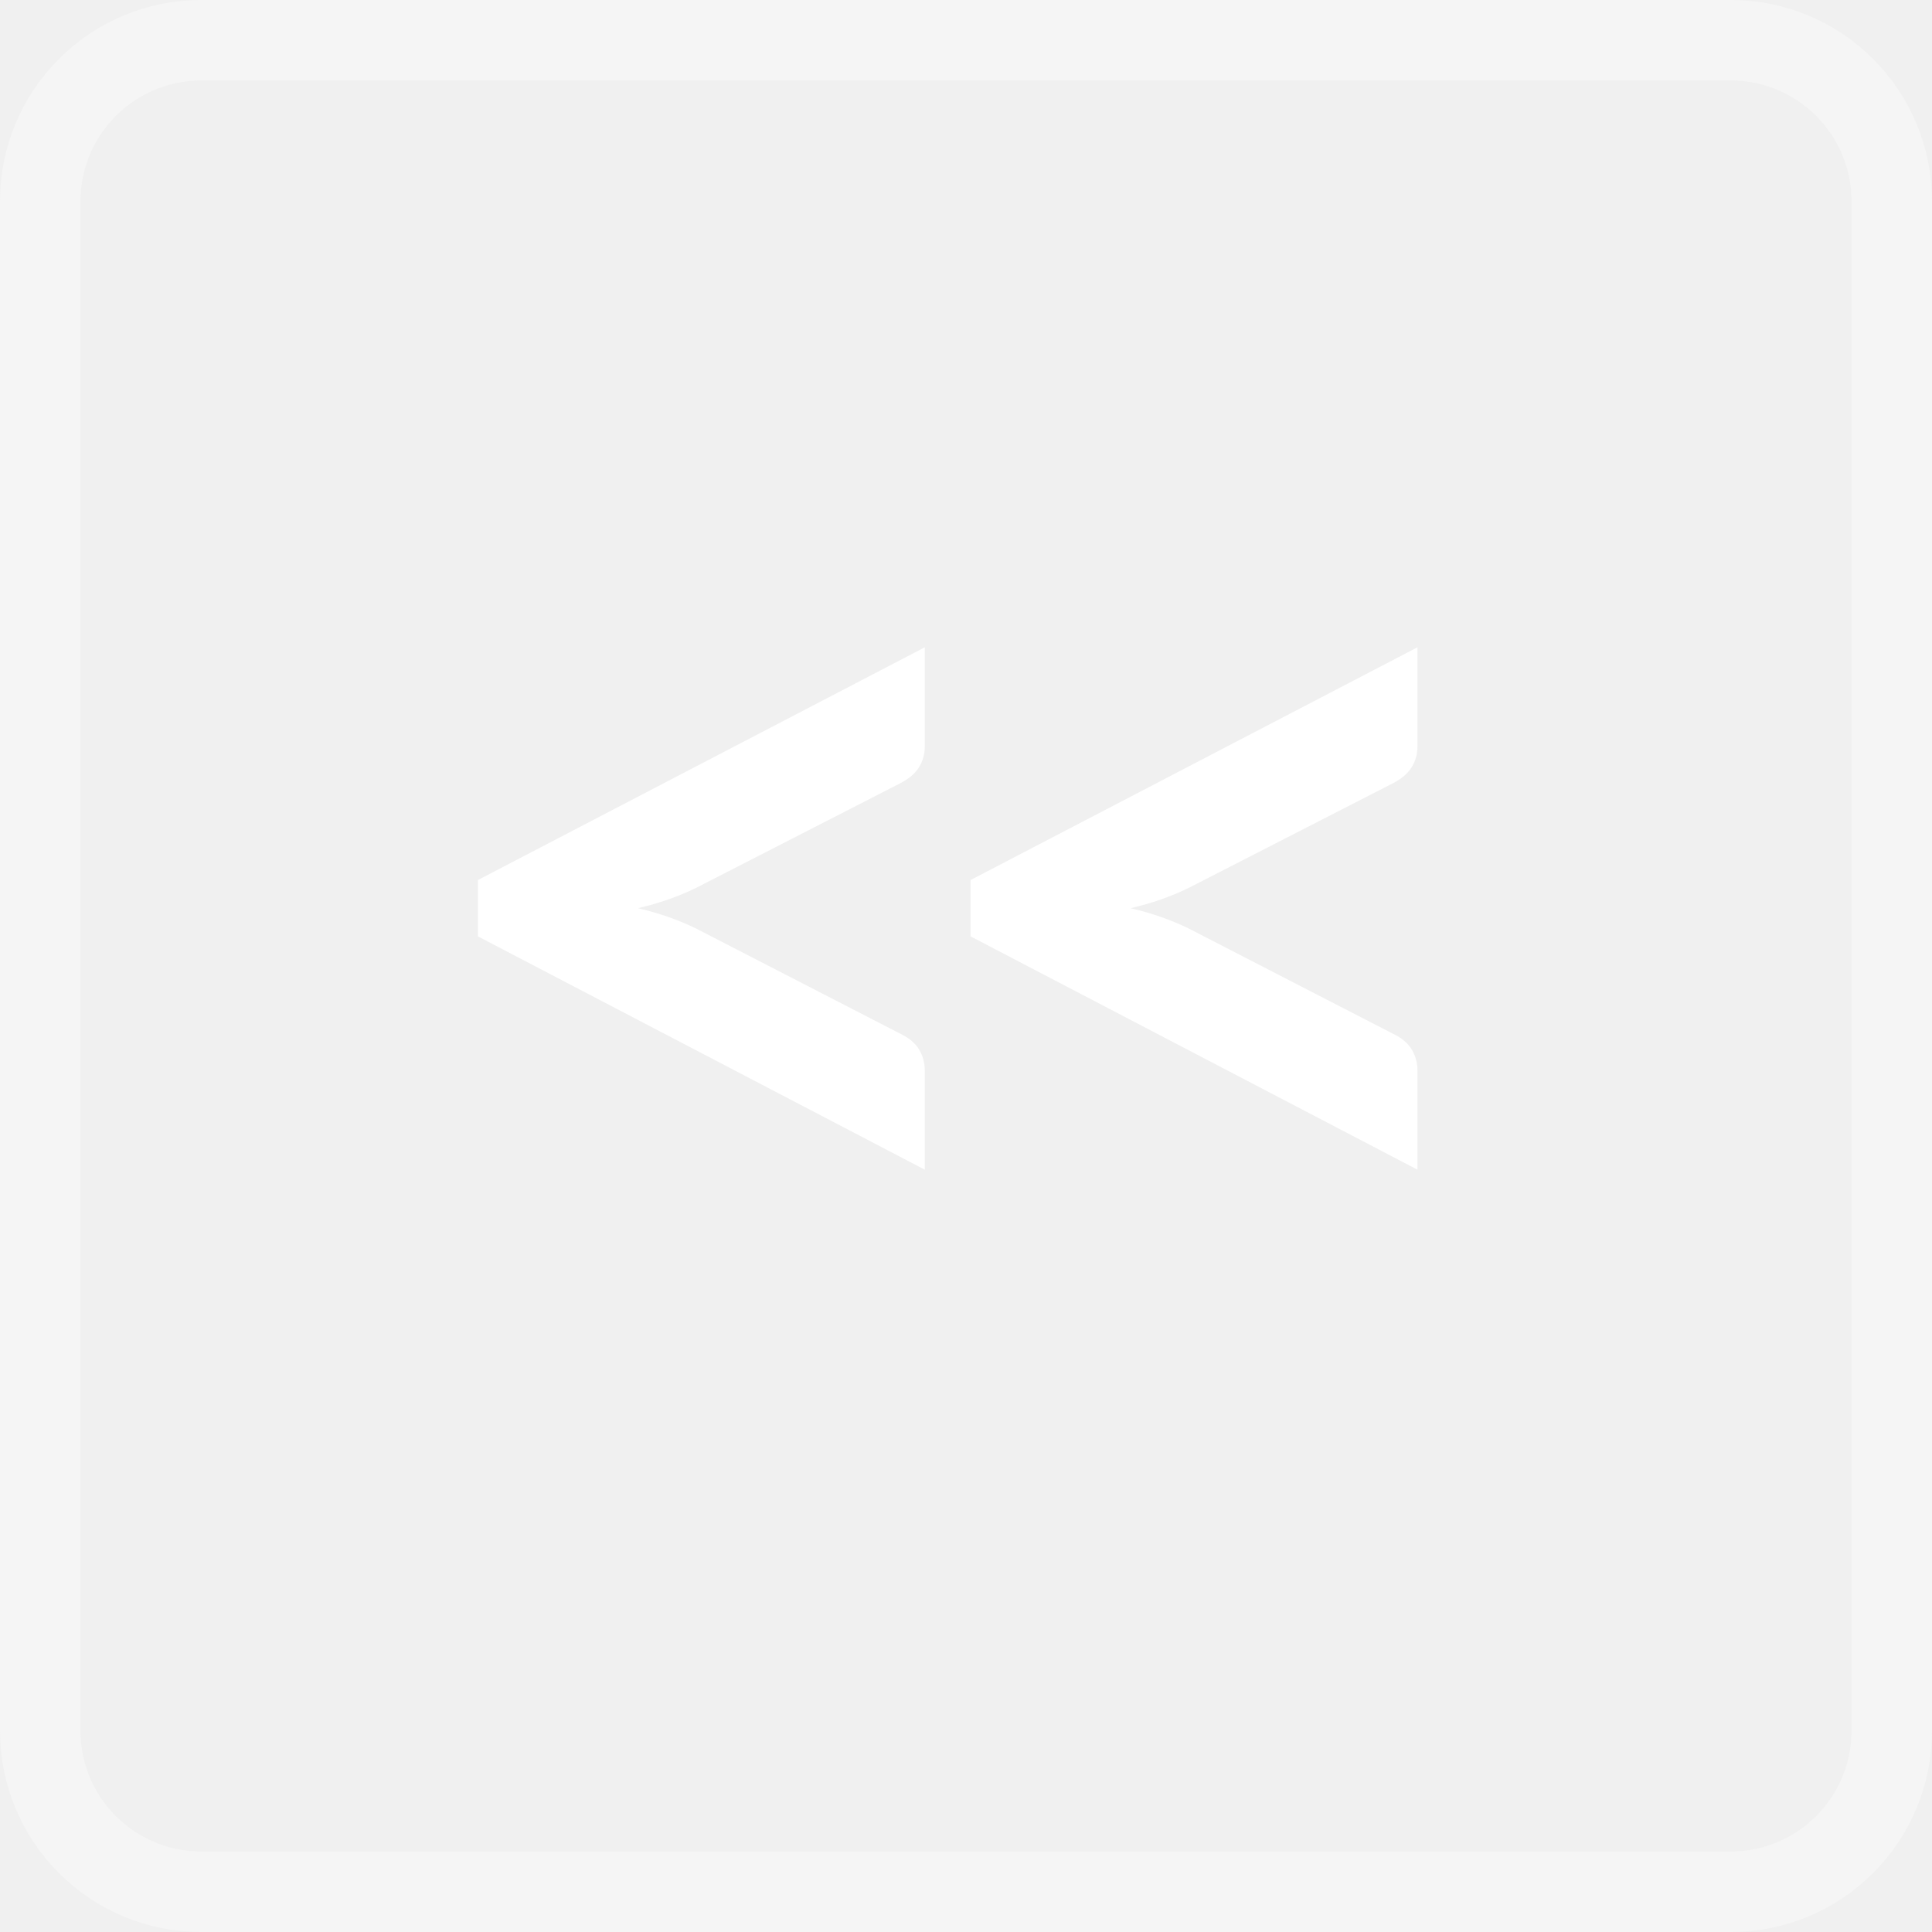
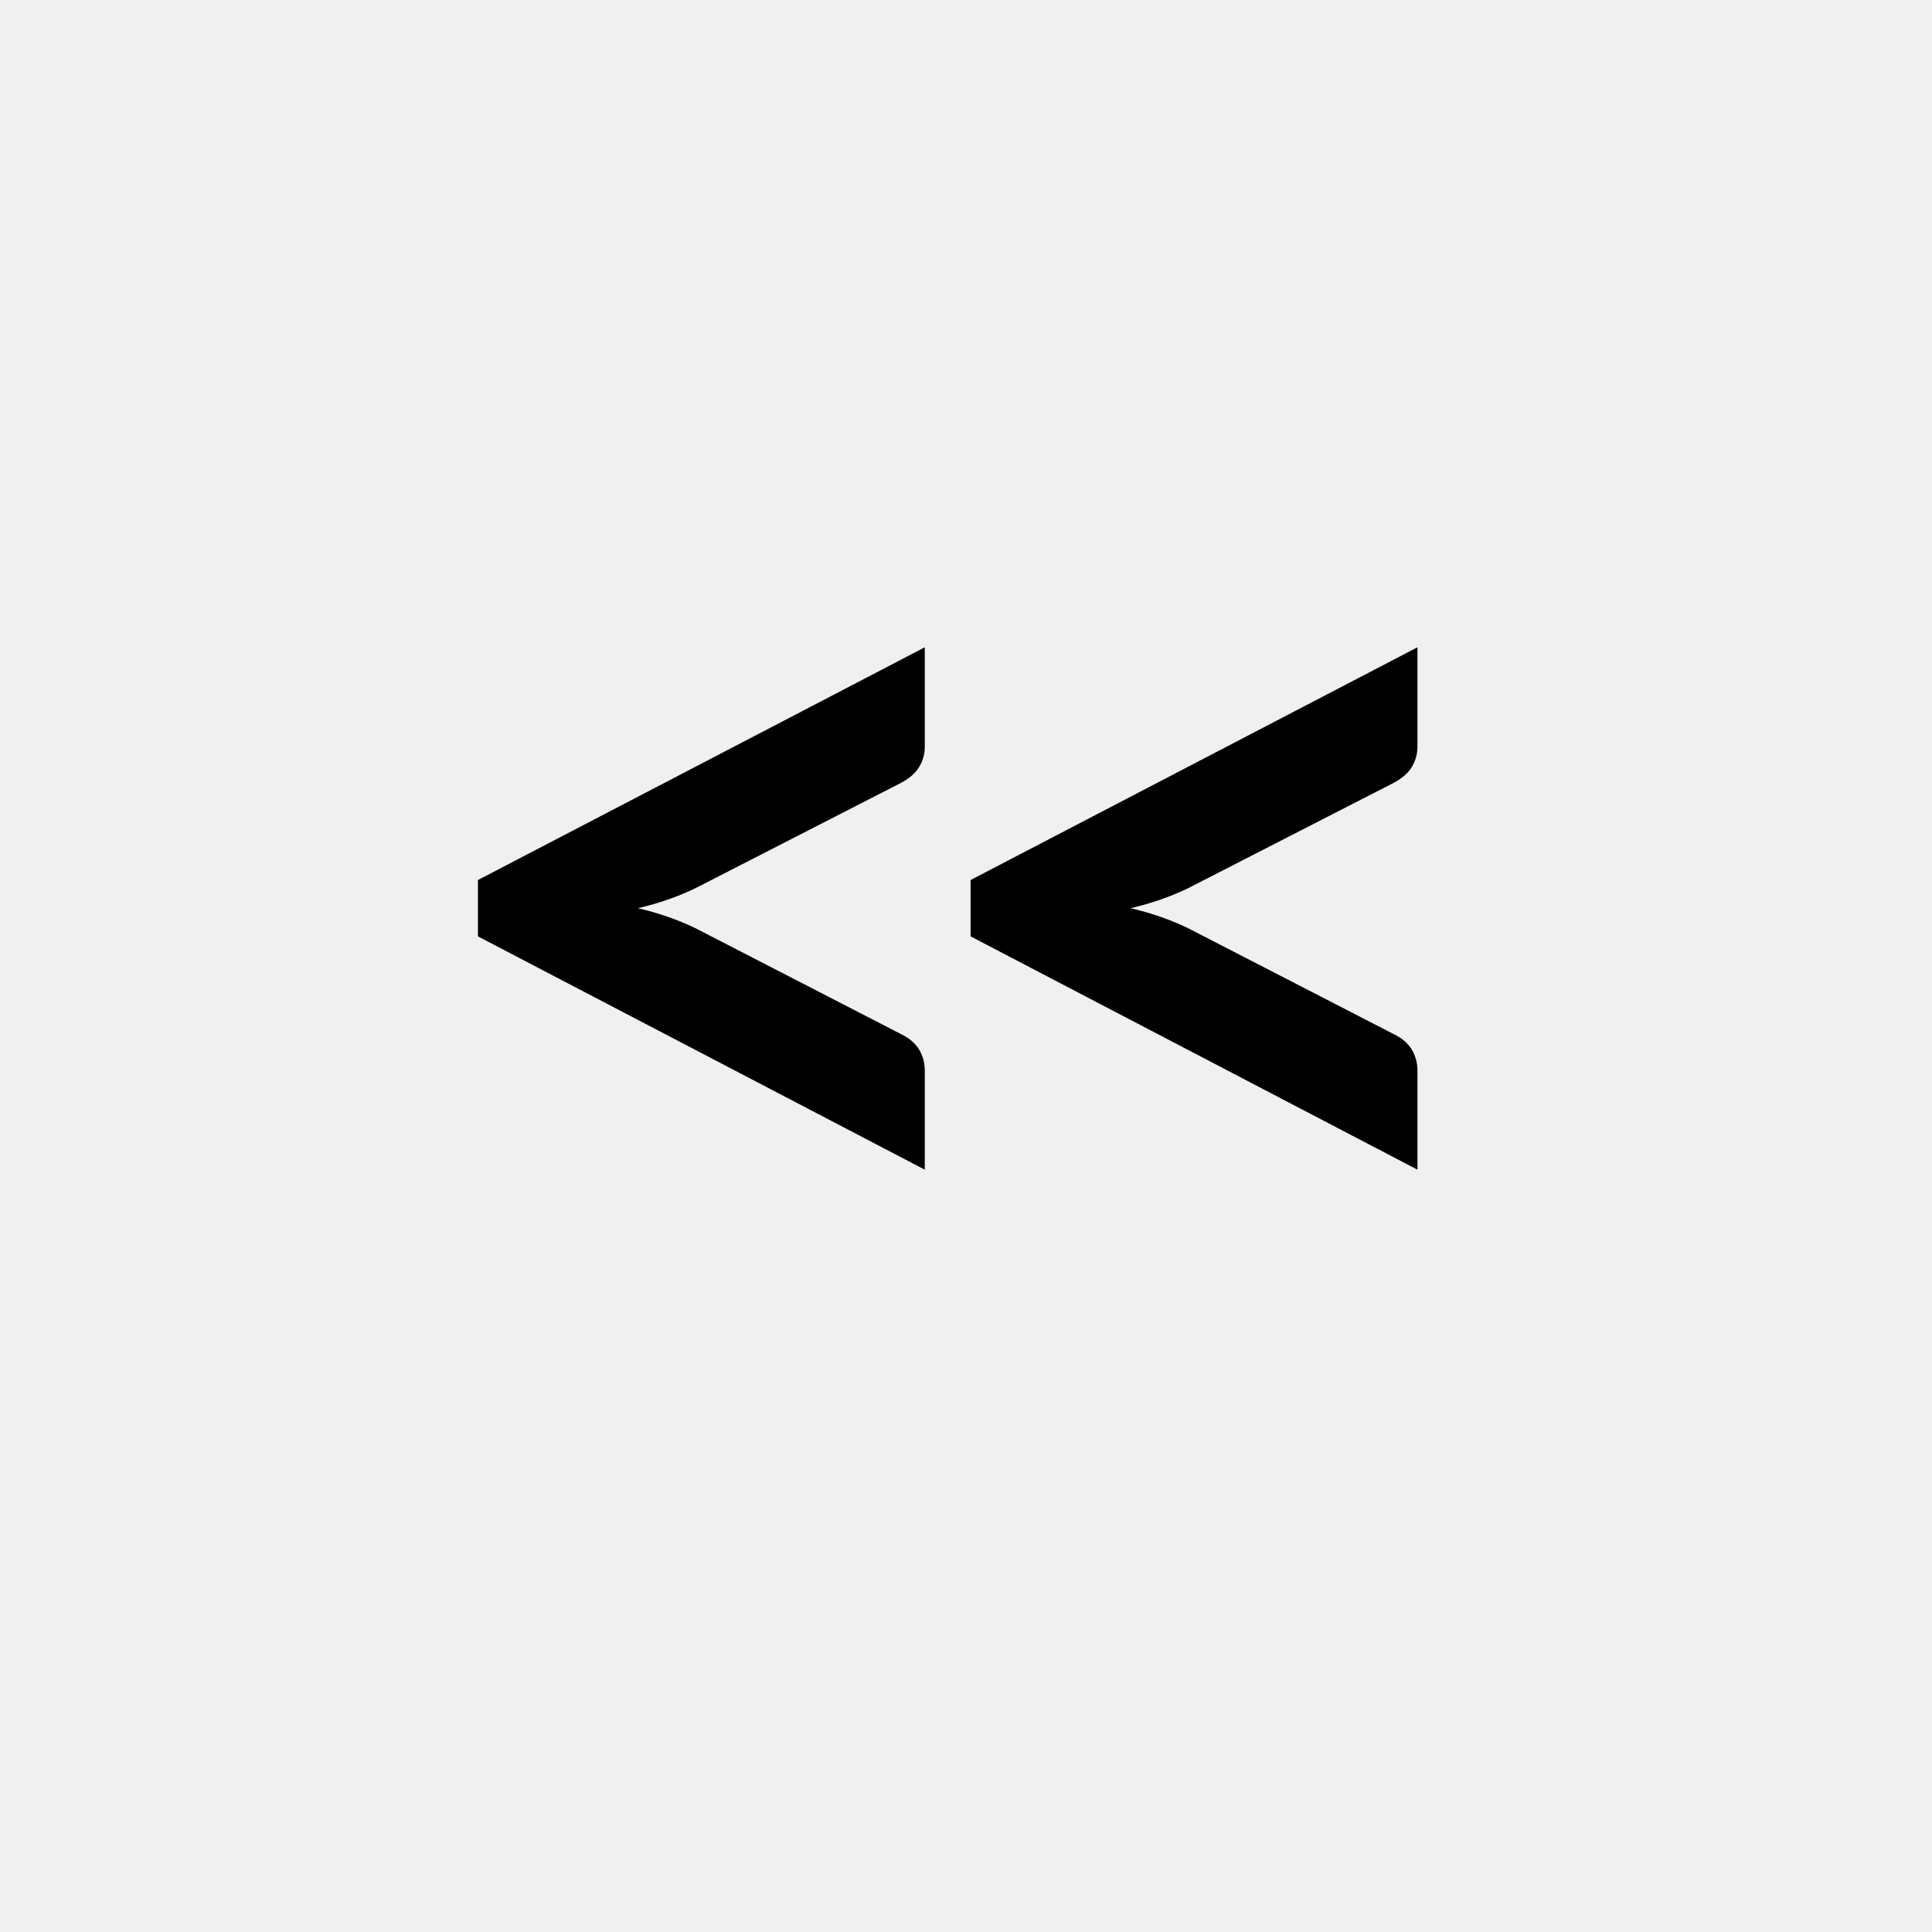
<svg xmlns="http://www.w3.org/2000/svg" width="24px" height="24px" viewBox="0 0 24 24" version="1.1">
-   <g id="Page-1" stroke="none" stroke-width="1" fill="none" fill-rule="evenodd">
+   <g id="Page-1" fill-rule="evenodd">
    <g id="icon_first">
-       <rect id="Rectangle-2" stroke="#F5F5F5" x="0.5" y="0.5" width="23" height="23" rx="2" />
-       <path d="M8.646,11.03 C8.427,11.137 8.186,11.221 7.925,11.282 C8.186,11.343 8.427,11.427 8.646,11.534 L11.187,12.843 C11.294,12.894 11.371,12.96 11.418,13.039 C11.465,13.118 11.488,13.205 11.488,13.298 L11.488,14.53 L5.937,11.632 L5.937,10.932 L11.488,8.041 L11.488,9.273 C11.488,9.366 11.465,9.451 11.418,9.528 C11.371,9.606 11.294,9.672 11.187,9.728 L8.646,11.03 Z M14.766,11.03 C14.547,11.137 14.306,11.221 14.045,11.282 C14.306,11.343 14.547,11.427 14.766,11.534 L17.307,12.843 C17.414,12.894 17.491,12.96 17.538,13.039 C17.585,13.118 17.608,13.205 17.608,13.298 L17.608,14.53 L12.057,11.632 L12.057,10.932 L17.608,8.041 L17.608,9.273 C17.608,9.366 17.585,9.451 17.538,9.528 C17.491,9.606 17.414,9.672 17.307,9.728 L14.766,11.03 Z" id="&lt;&lt;" fill="#FFFFFF" />
+       <path d="M8.646,11.03 C8.427,11.137 8.186,11.221 7.925,11.282 C8.186,11.343 8.427,11.427 8.646,11.534 L11.187,12.843 C11.294,12.894 11.371,12.96 11.418,13.039 C11.465,13.118 11.488,13.205 11.488,13.298 L11.488,14.53 L5.937,11.632 L5.937,10.932 L11.488,8.041 L11.488,9.273 C11.488,9.366 11.465,9.451 11.418,9.528 C11.371,9.606 11.294,9.672 11.187,9.728 L8.646,11.03 Z M14.766,11.03 C14.547,11.137 14.306,11.221 14.045,11.282 C14.306,11.343 14.547,11.427 14.766,11.534 L17.307,12.843 C17.414,12.894 17.491,12.96 17.538,13.039 C17.585,13.118 17.608,13.205 17.608,13.298 L17.608,14.53 L12.057,11.632 L12.057,10.932 L17.608,8.041 L17.608,9.273 C17.608,9.366 17.585,9.451 17.538,9.528 C17.491,9.606 17.414,9.672 17.307,9.728 L14.766,11.03 Z">
+             </path>
    </g>
  </g>
</svg>
